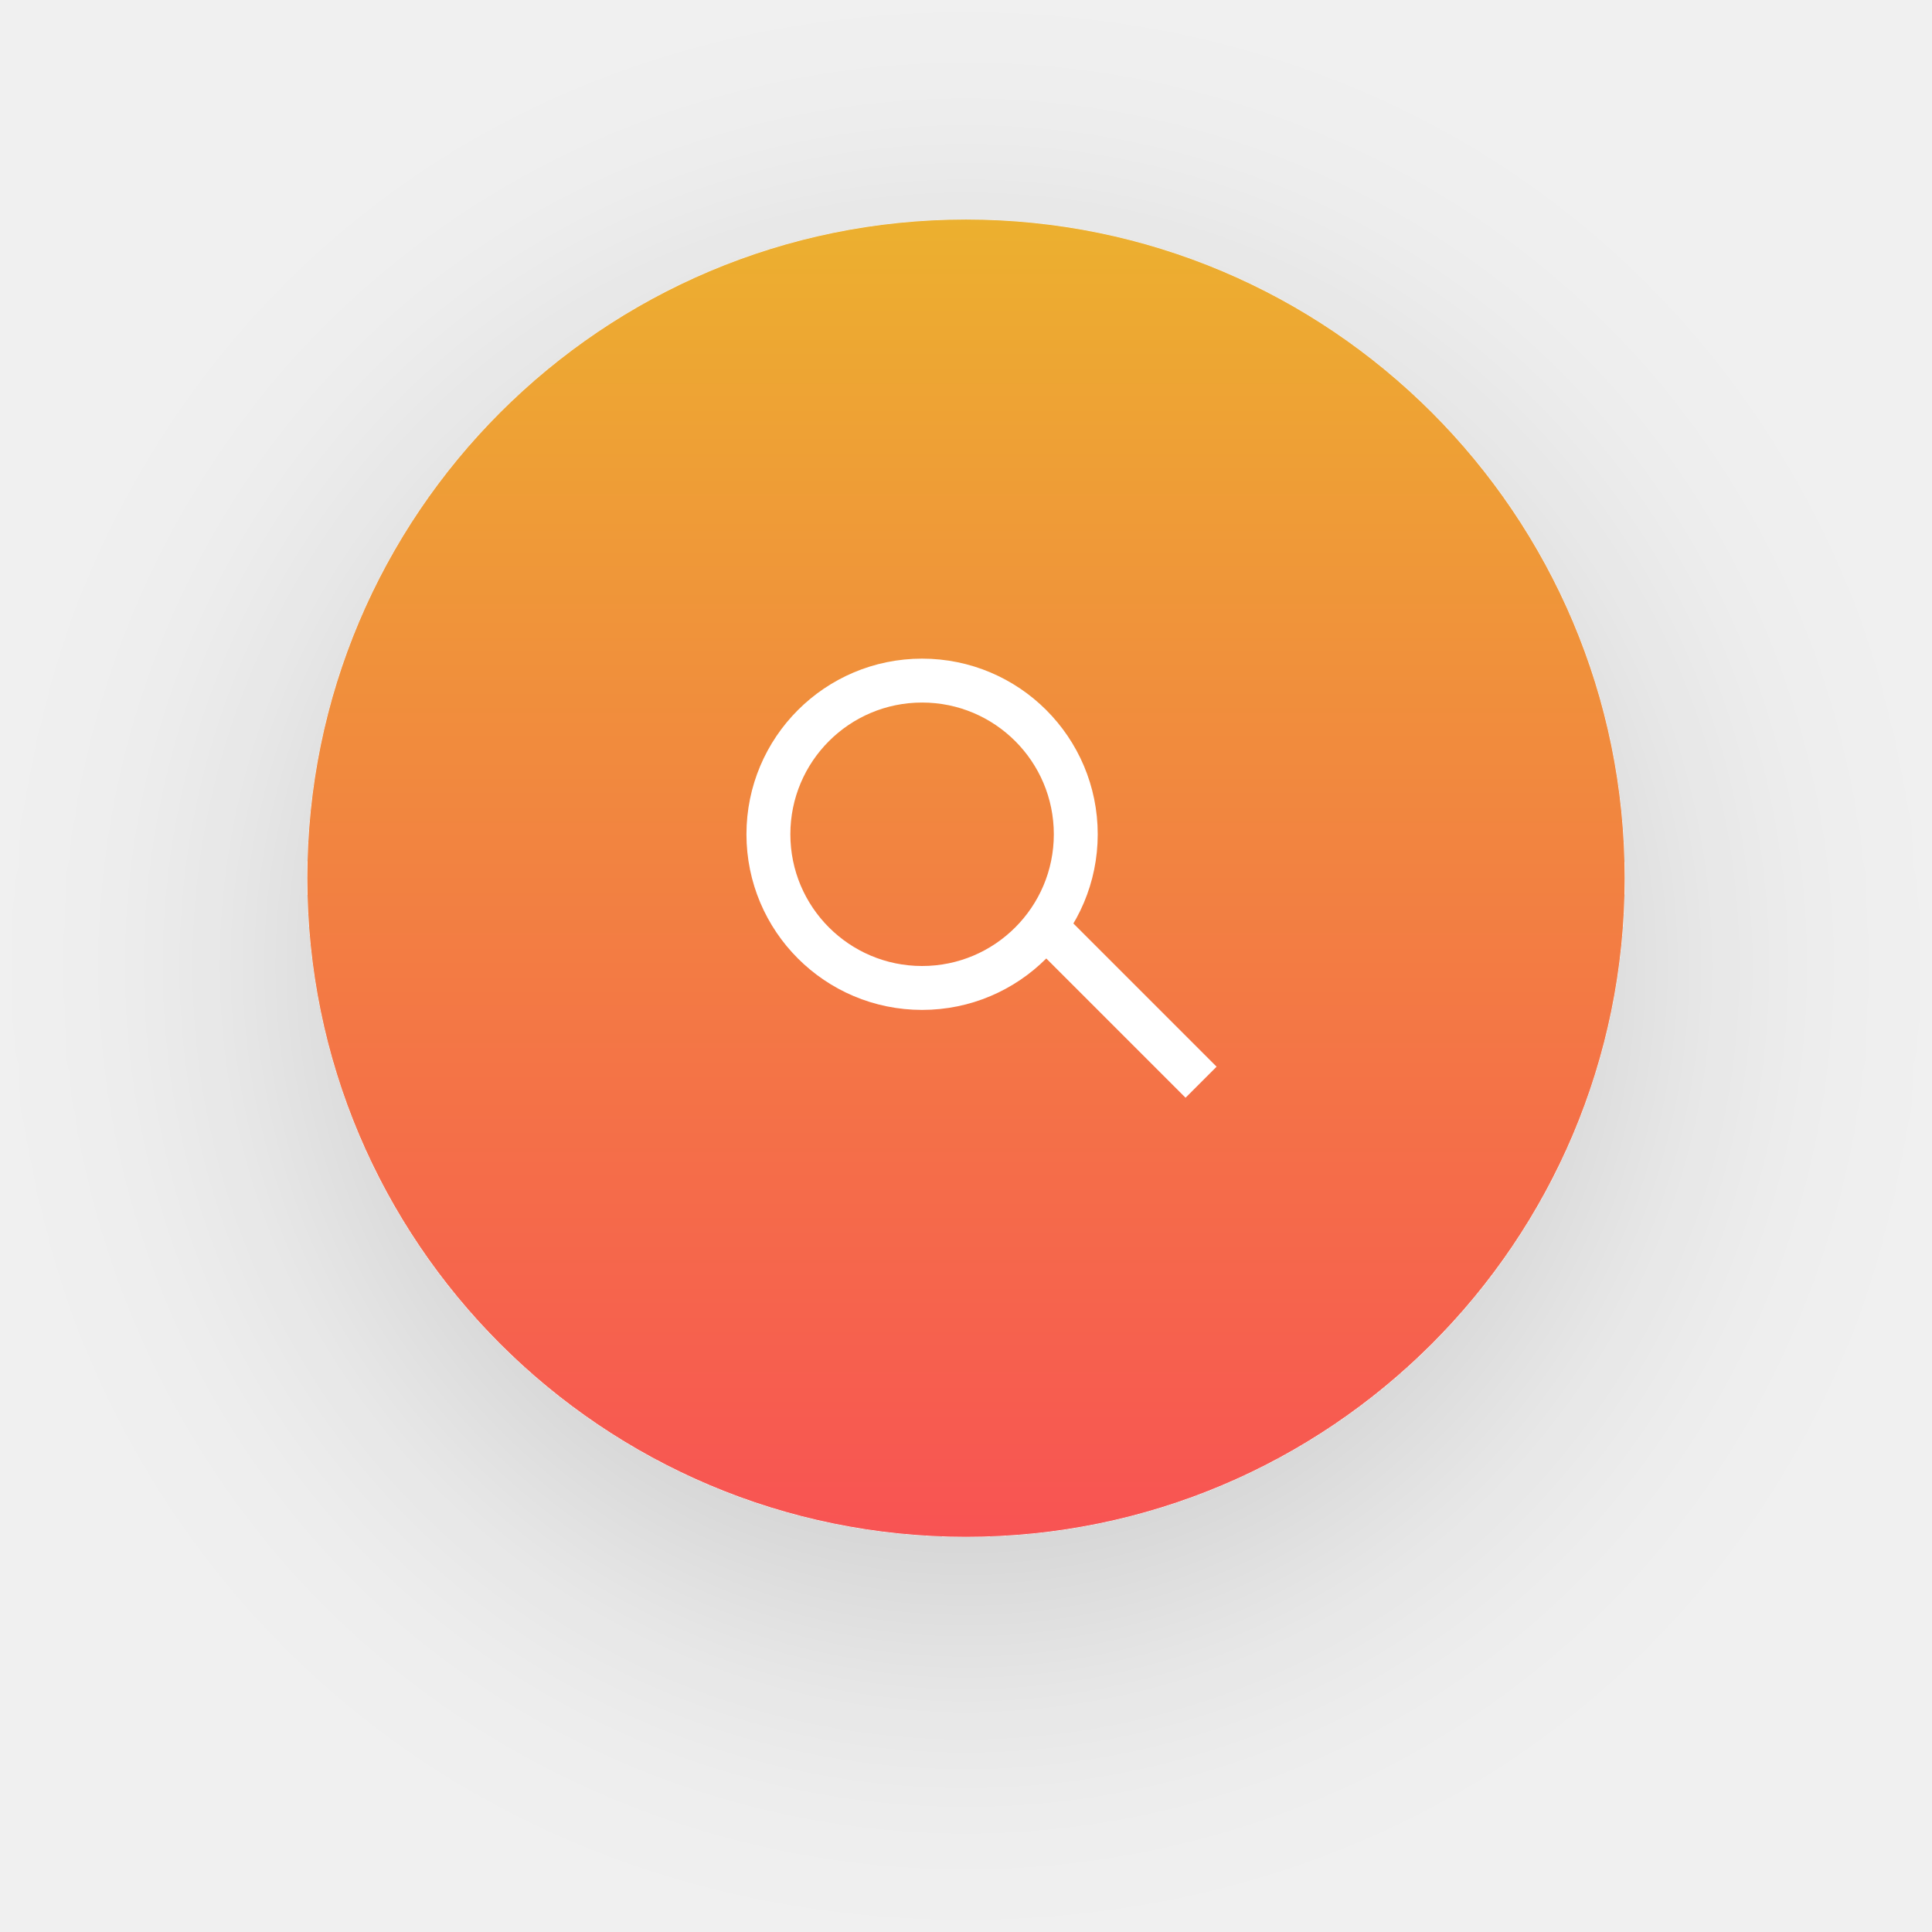
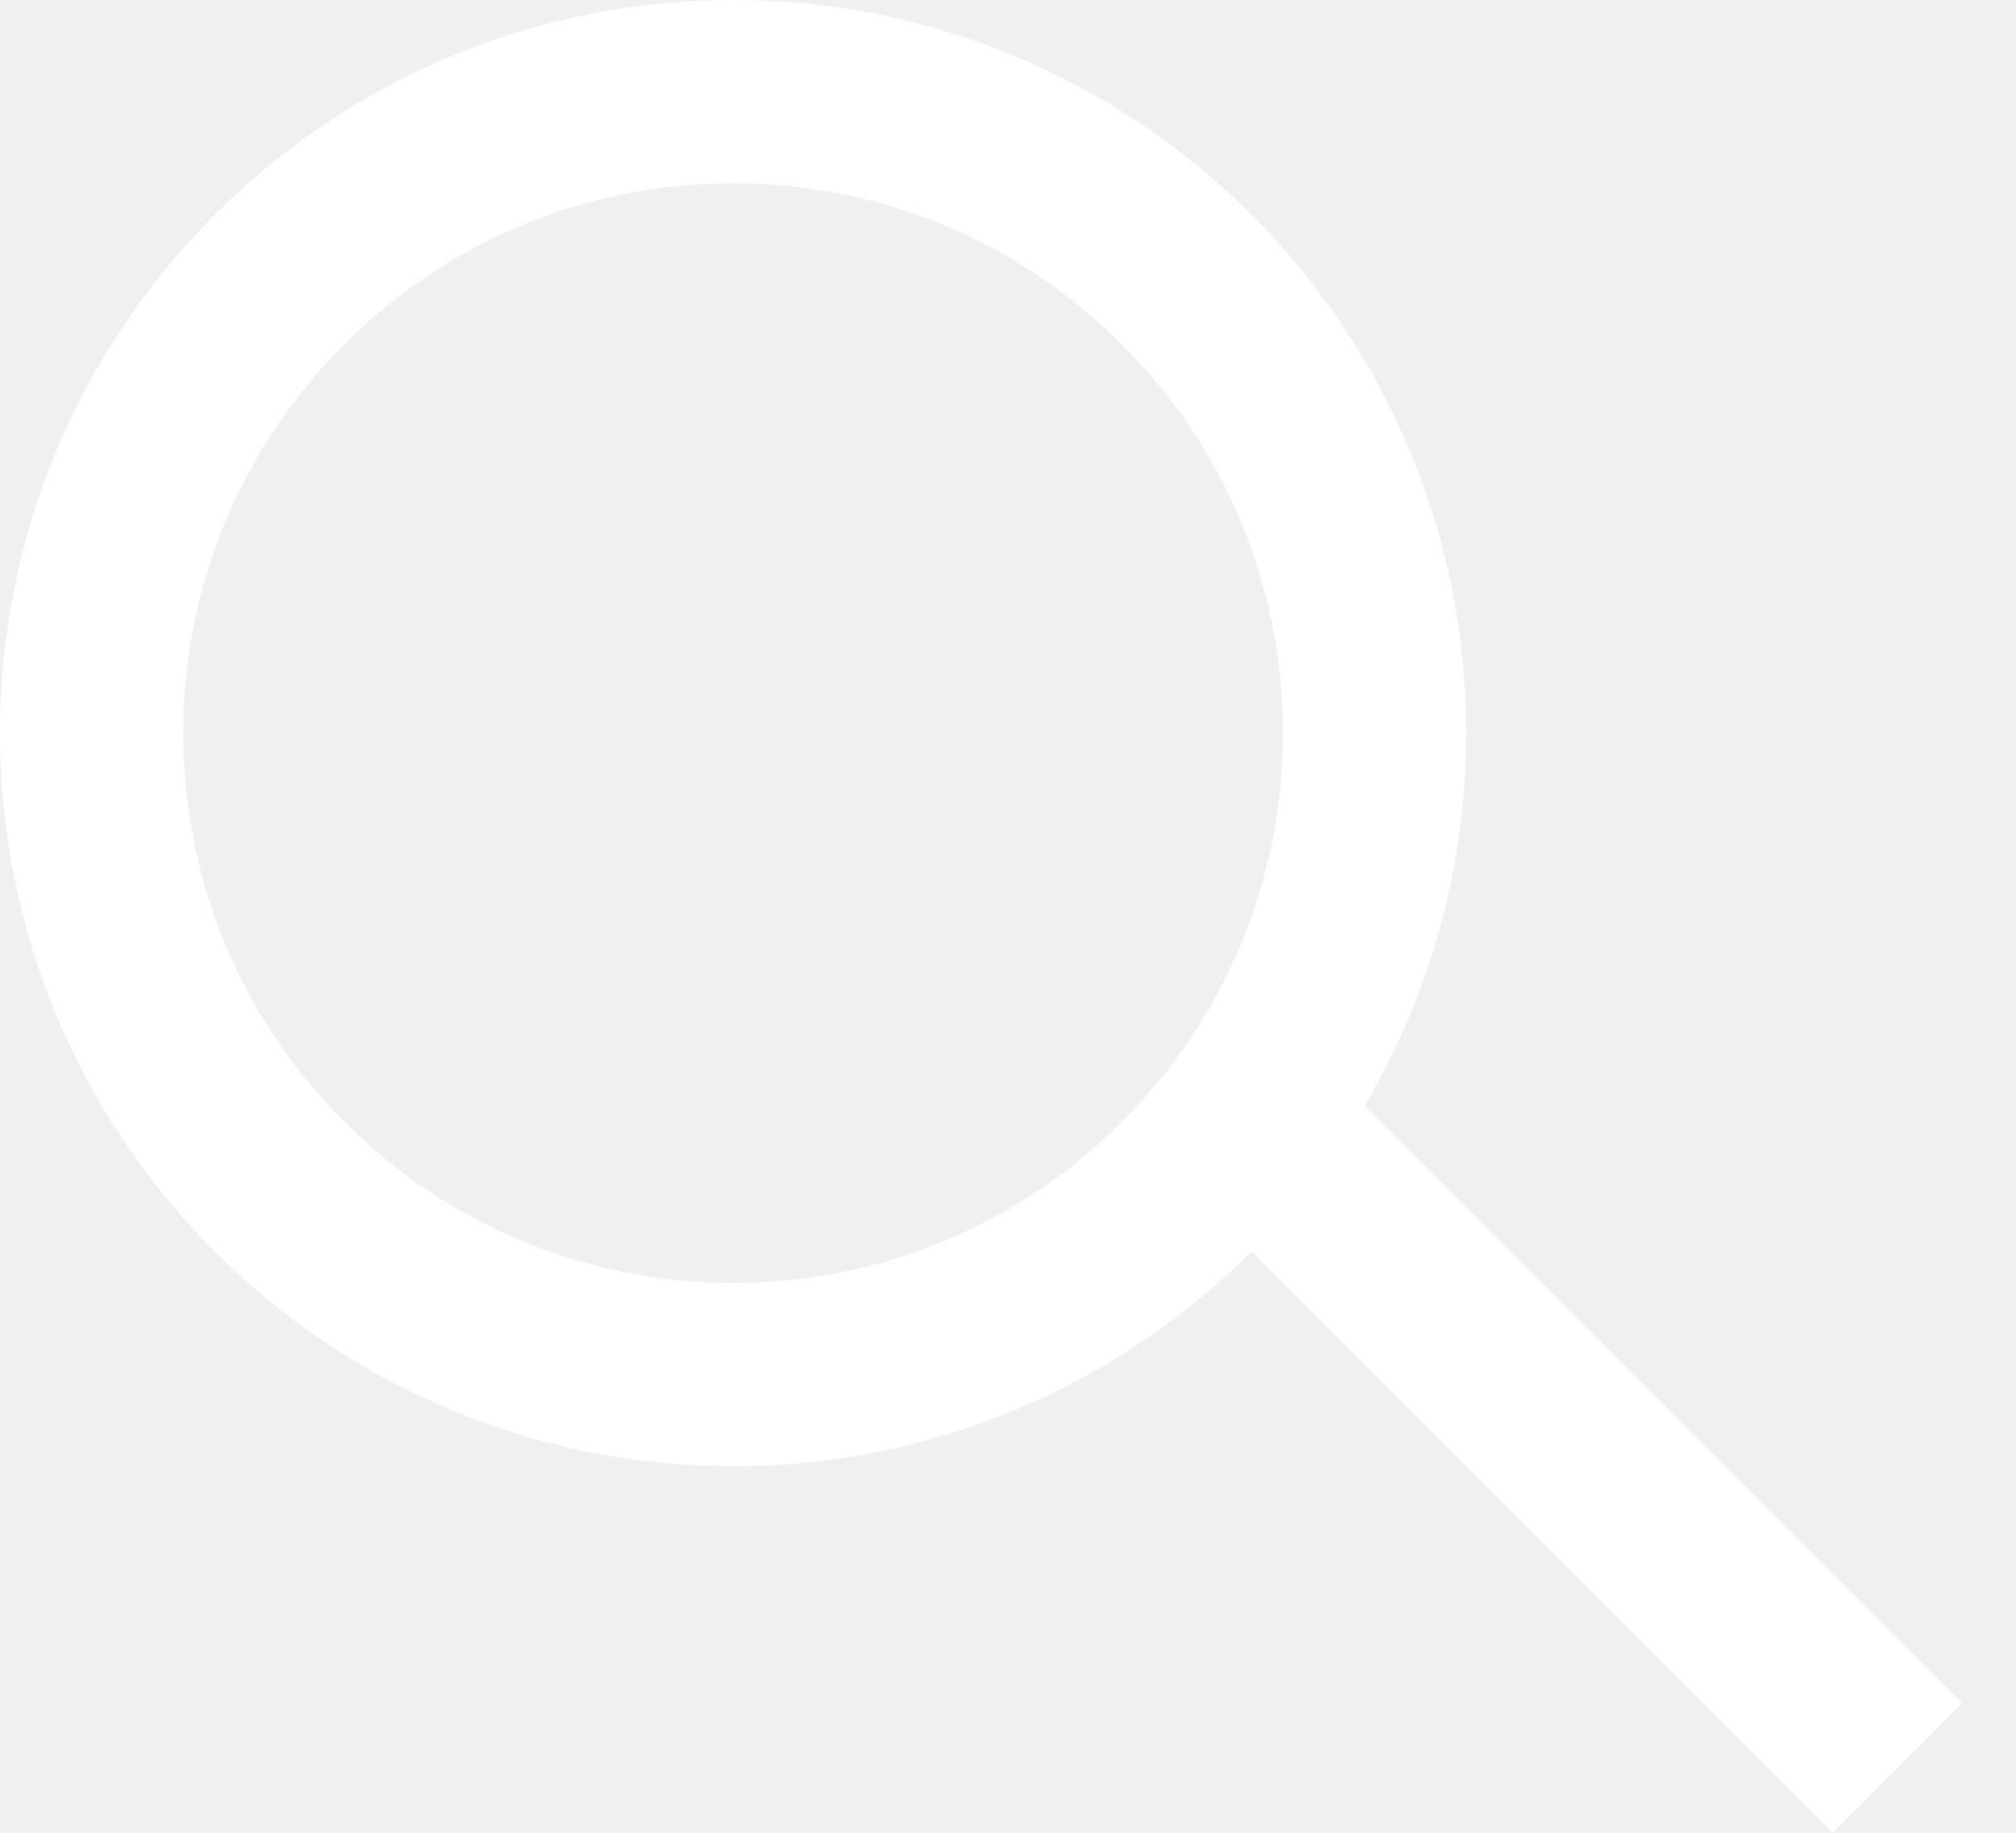
- <svg xmlns="http://www.w3.org/2000/svg" width="88" height="88" viewBox="0 0 88 88" fill="none">
-   <g filter="url(#filter0_d_603_6132)">
-     <circle cx="44" cy="40" r="30" fill="url(#paint0_linear_603_6132)" />
-   </g>
-   <circle cx="42" cy="38" r="7" stroke="white" stroke-width="2" />
-   <line x1="47.707" y1="42.293" x2="54.707" y2="49.293" stroke="white" stroke-width="2" />
-   <defs>
-     <filter id="filter0_d_603_6132" x="0" y="0" width="88" height="88" filterUnits="userSpaceOnUse" color-interpolation-filters="sRGB">
-       <feFlood flood-opacity="0" result="BackgroundImageFix" />
-       <feColorMatrix in="SourceAlpha" type="matrix" values="0 0 0 0 0 0 0 0 0 0 0 0 0 0 0 0 0 0 127 0" result="hardAlpha" />
-       <feOffset dy="4" />
-       <feGaussianBlur stdDeviation="7" />
-       <feComposite in2="hardAlpha" operator="out" />
-       <feColorMatrix type="matrix" values="0 0 0 0 0 0 0 0 0 0 0 0 0 0 0 0 0 0 0.15 0" />
-       <feBlend mode="normal" in2="BackgroundImageFix" result="effect1_dropShadow_603_6132" />
-       <feBlend mode="normal" in="SourceGraphic" in2="effect1_dropShadow_603_6132" result="shape" />
-     </filter>
-     <linearGradient id="paint0_linear_603_6132" x1="44" y1="10" x2="44" y2="70" gradientUnits="userSpaceOnUse">
-       <stop stop-color="#ECB02F" />
-       <stop offset="1" stop-color="#F85353" />
-     </linearGradient>
-   </defs>
+ <svg xmlns="http://www.w3.org/2000/svg" width="22" height="20" viewBox="0 0 22 20" fill="none">
+   <circle cx="8" cy="8" r="7" stroke="white" stroke-width="2" />
+   <line x1="13.707" y1="12.293" x2="20.707" y2="19.293" stroke="white" stroke-width="2" />
</svg>
